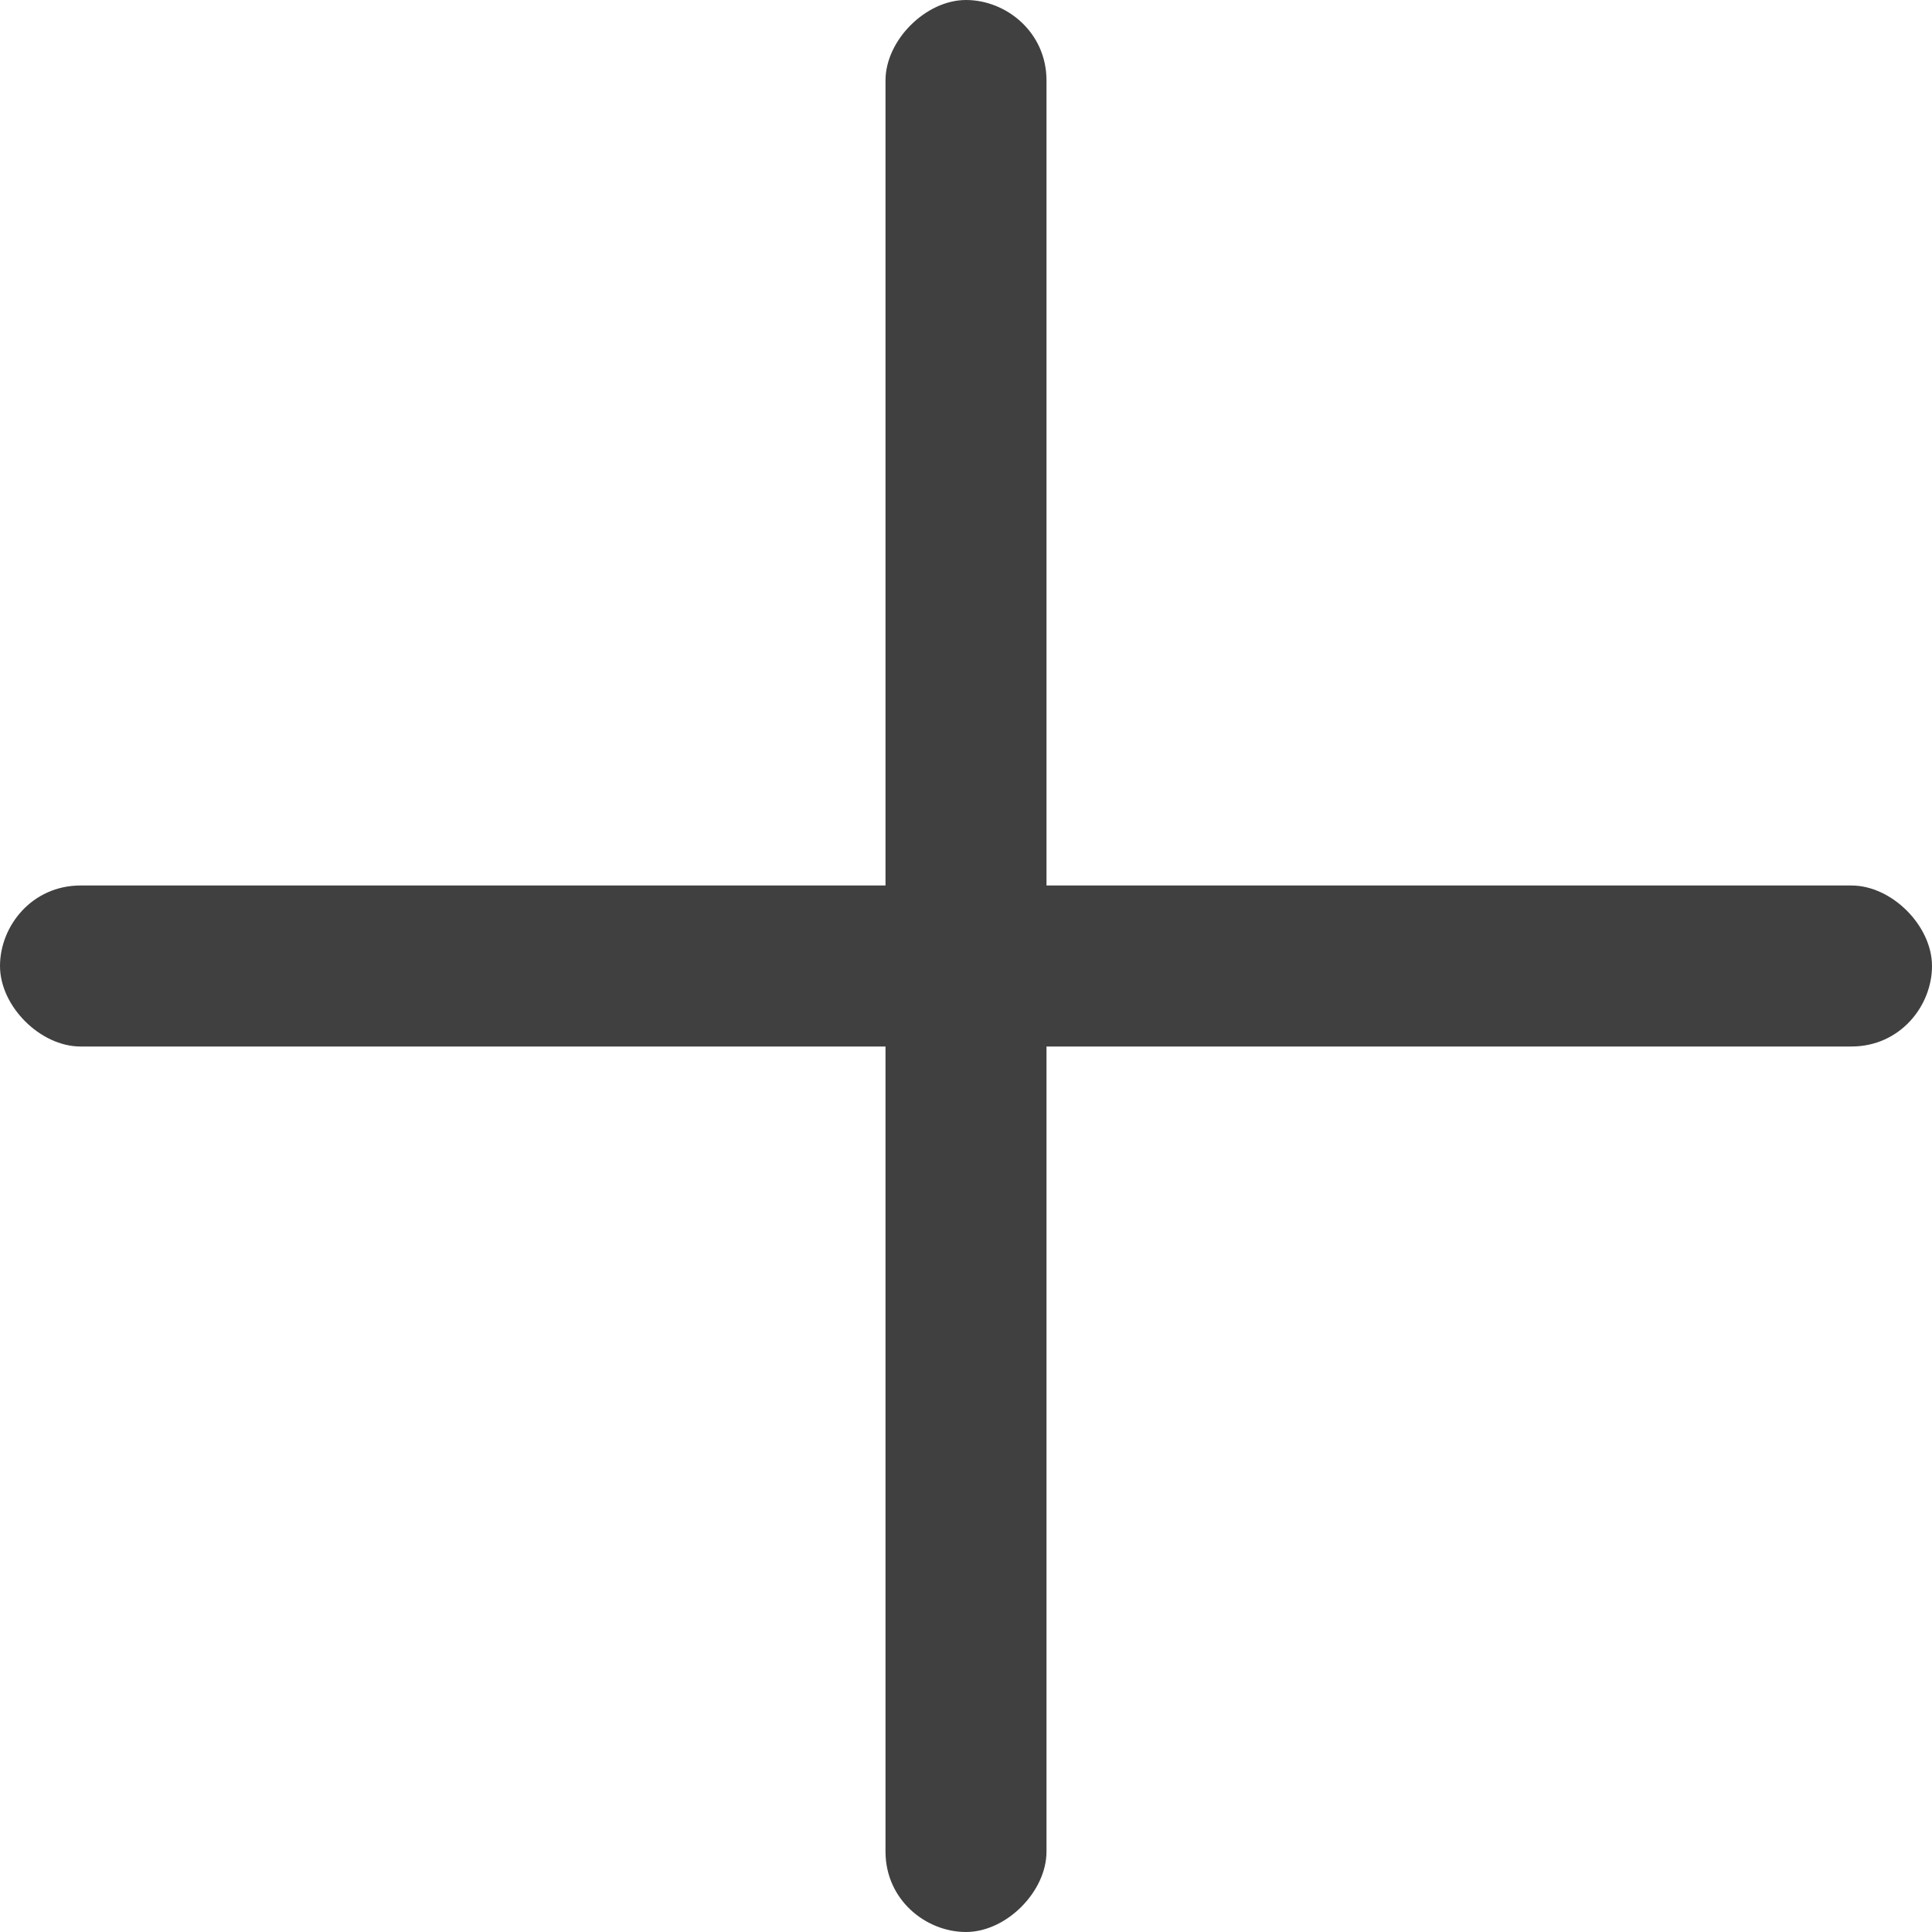
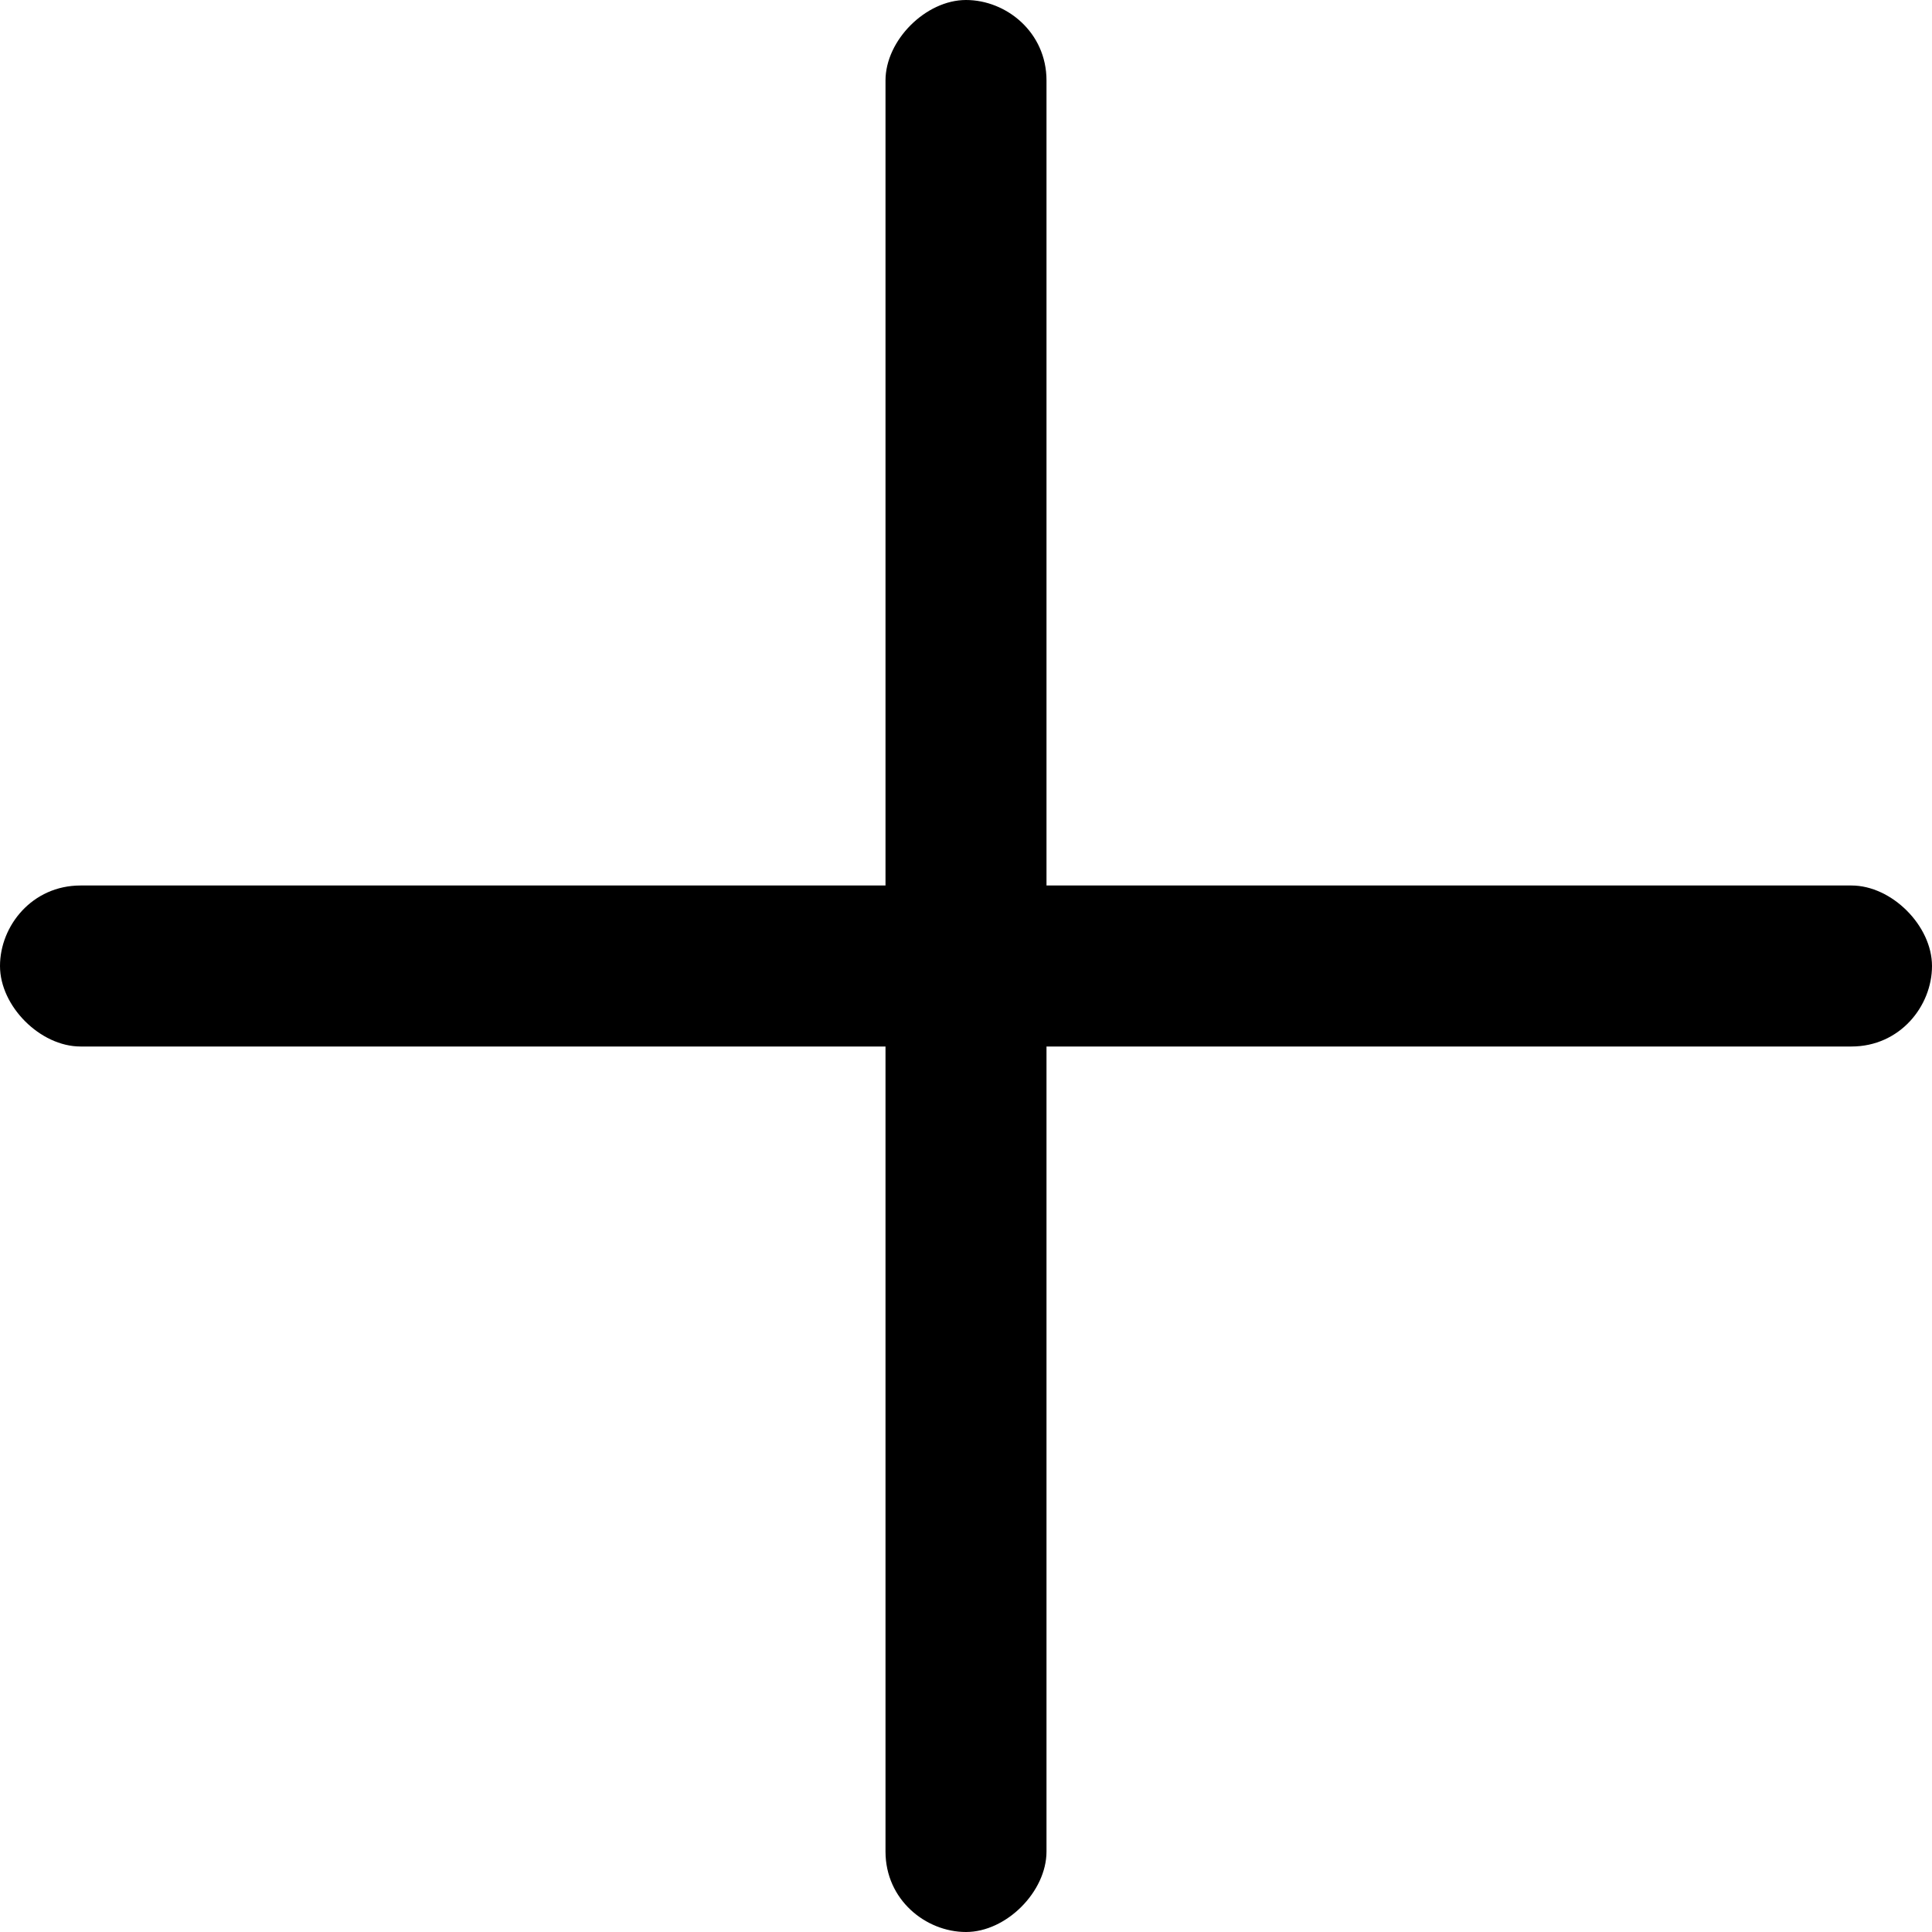
<svg xmlns="http://www.w3.org/2000/svg" version="1.1" id="Layer_1" x="0px" y="0px" width="24px" height="24px" viewBox="0 0 24 24" style="enable-background:new 0 0 24 24;" xml:space="preserve">
-   <style type="text/css">
- 	.st0{fill:#404041;}
- </style>
  <path class="st0" d="M23,11H13V1c0-0.6-0.5-1-1-1s-1,0.5-1,1V11H1c-0.6,0-1,0.5-1,1s0.5,1,1,1H11V23c0,0.6,0.5,1,1,1s1-0.5,1-1V13  H23c0.6,0,1-0.5,1-1S23.5,11,23,11z" />
-   <g>
- </g>
-   <g>
- </g>
-   <g>
- </g>
-   <g>
- </g>
-   <g>
- </g>
-   <g>
- </g>
-   <g>
- </g>
-   <g>
- </g>
-   <g>
- </g>
-   <g>
- </g>
-   <g>
- </g>
-   <g>
- </g>
-   <g>
- </g>
-   <g>
- </g>
-   <g>
- </g>
</svg>
